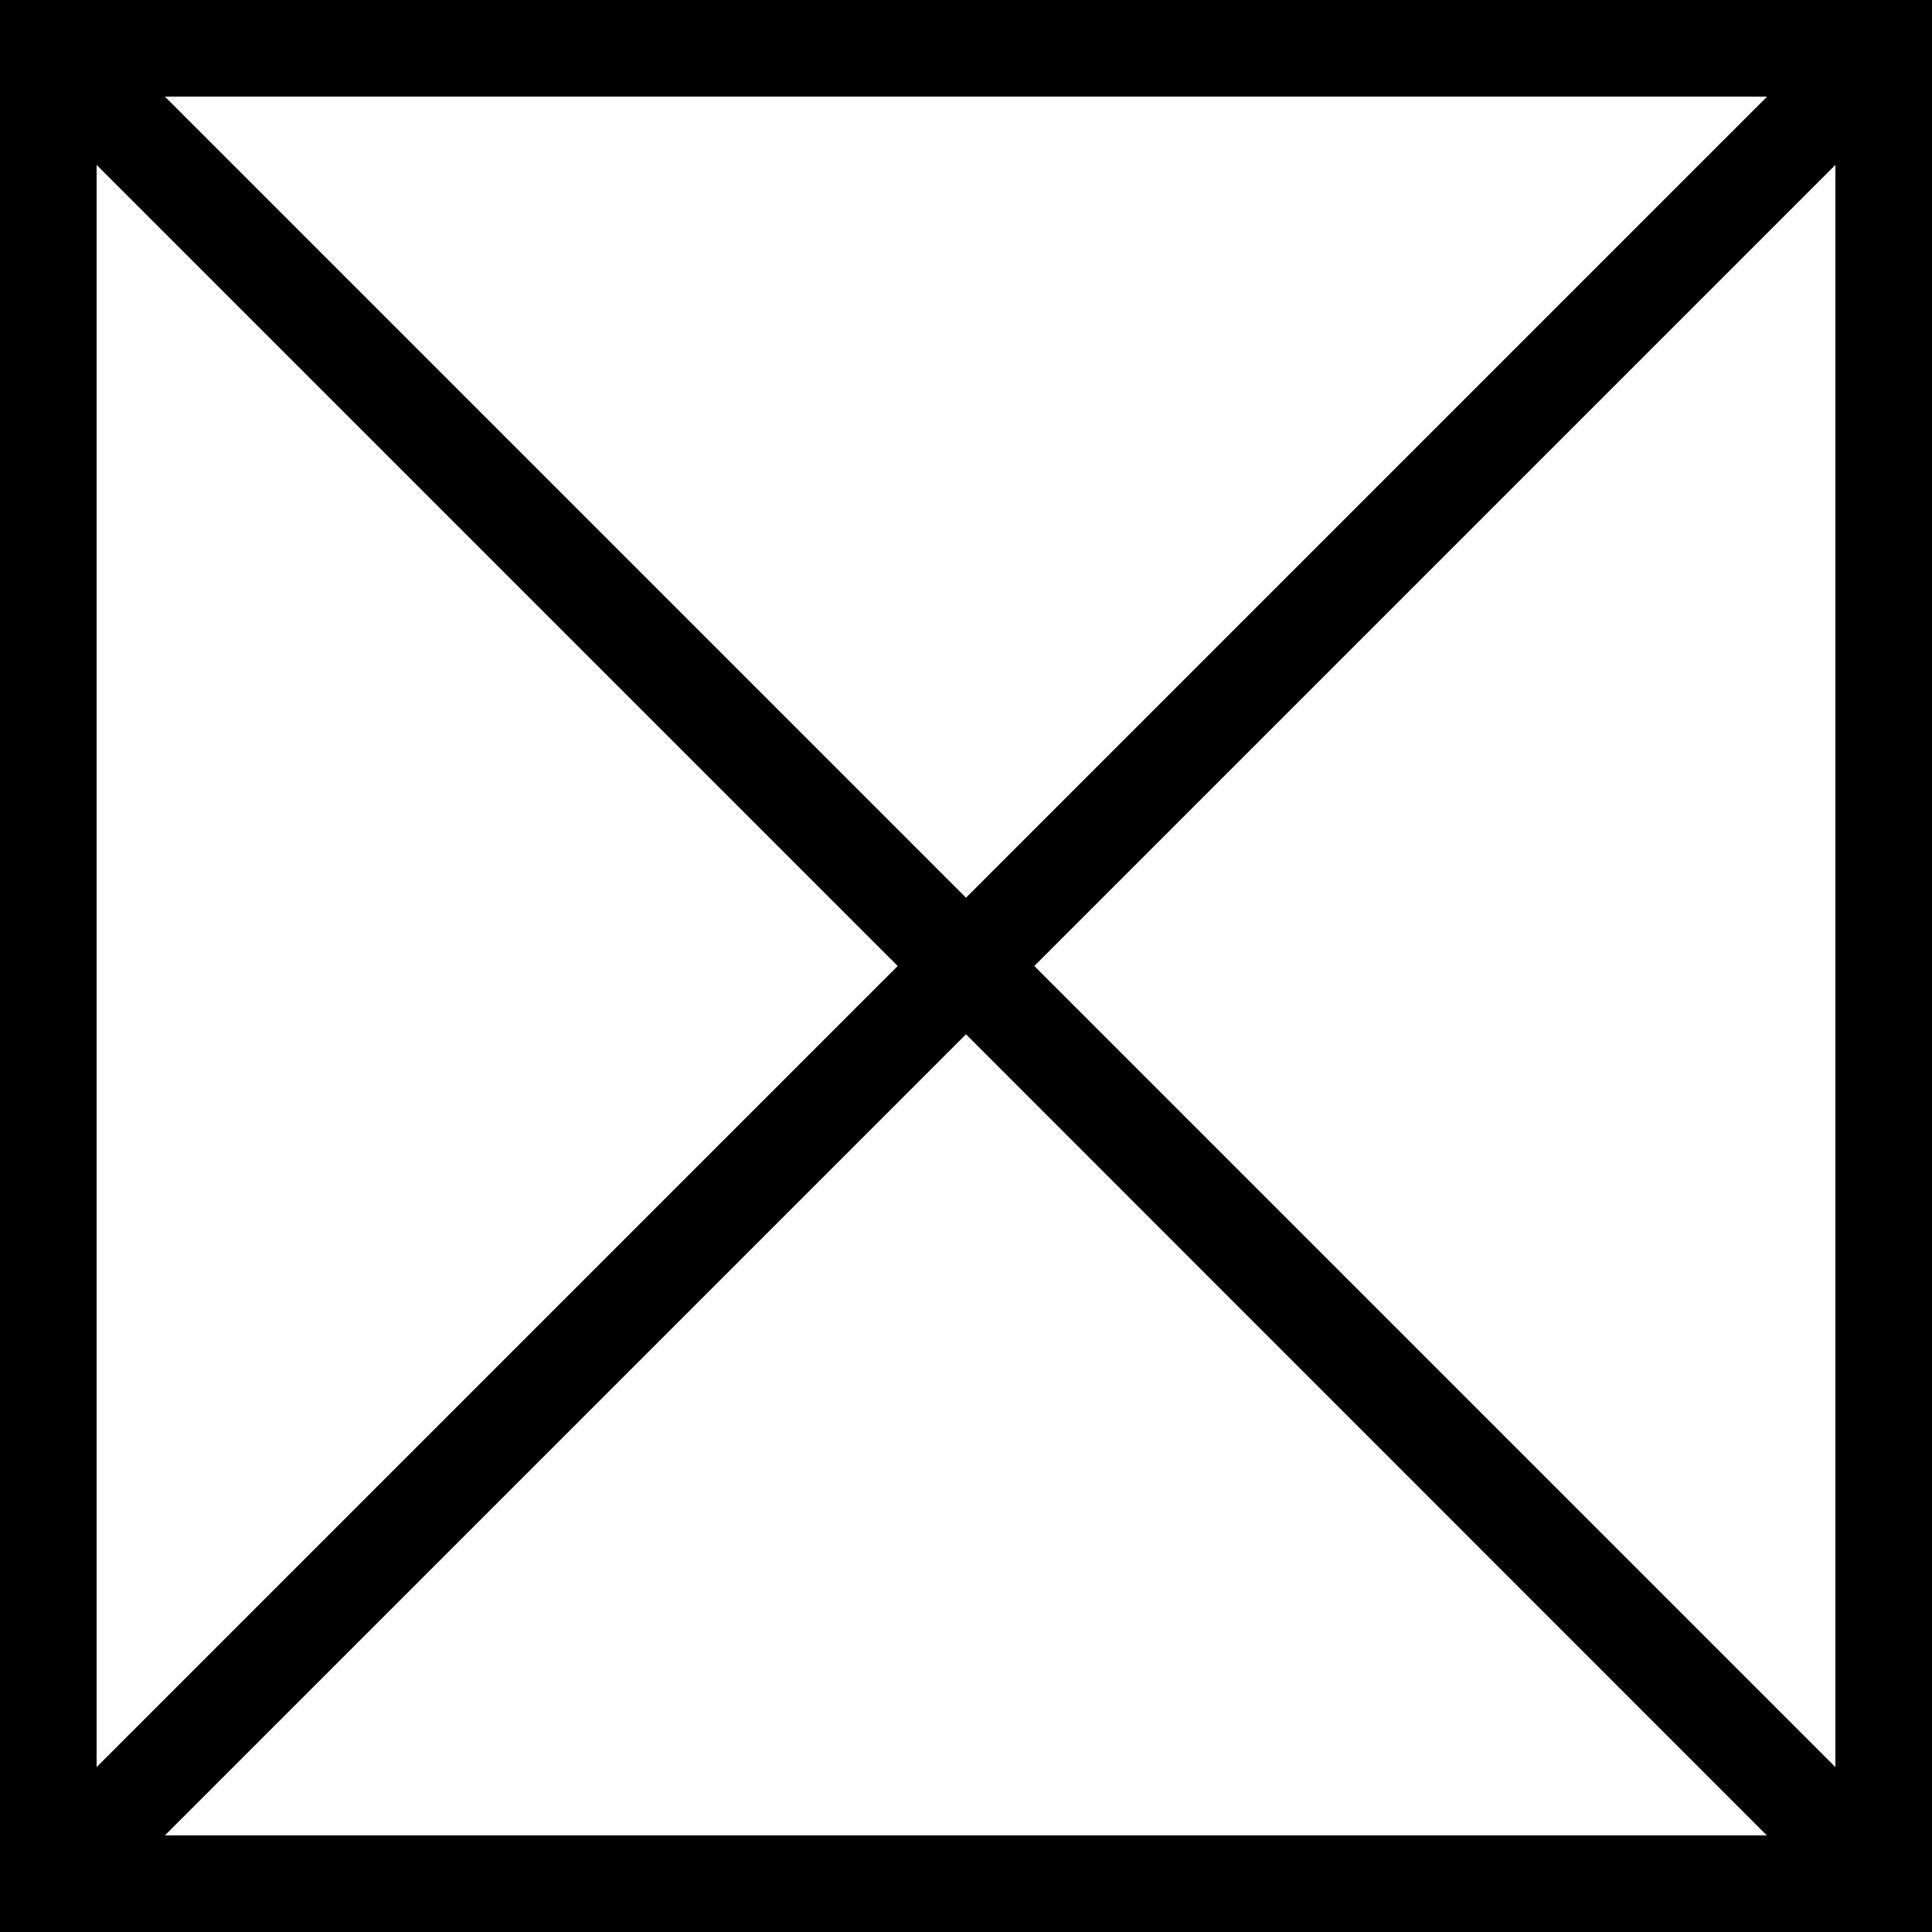
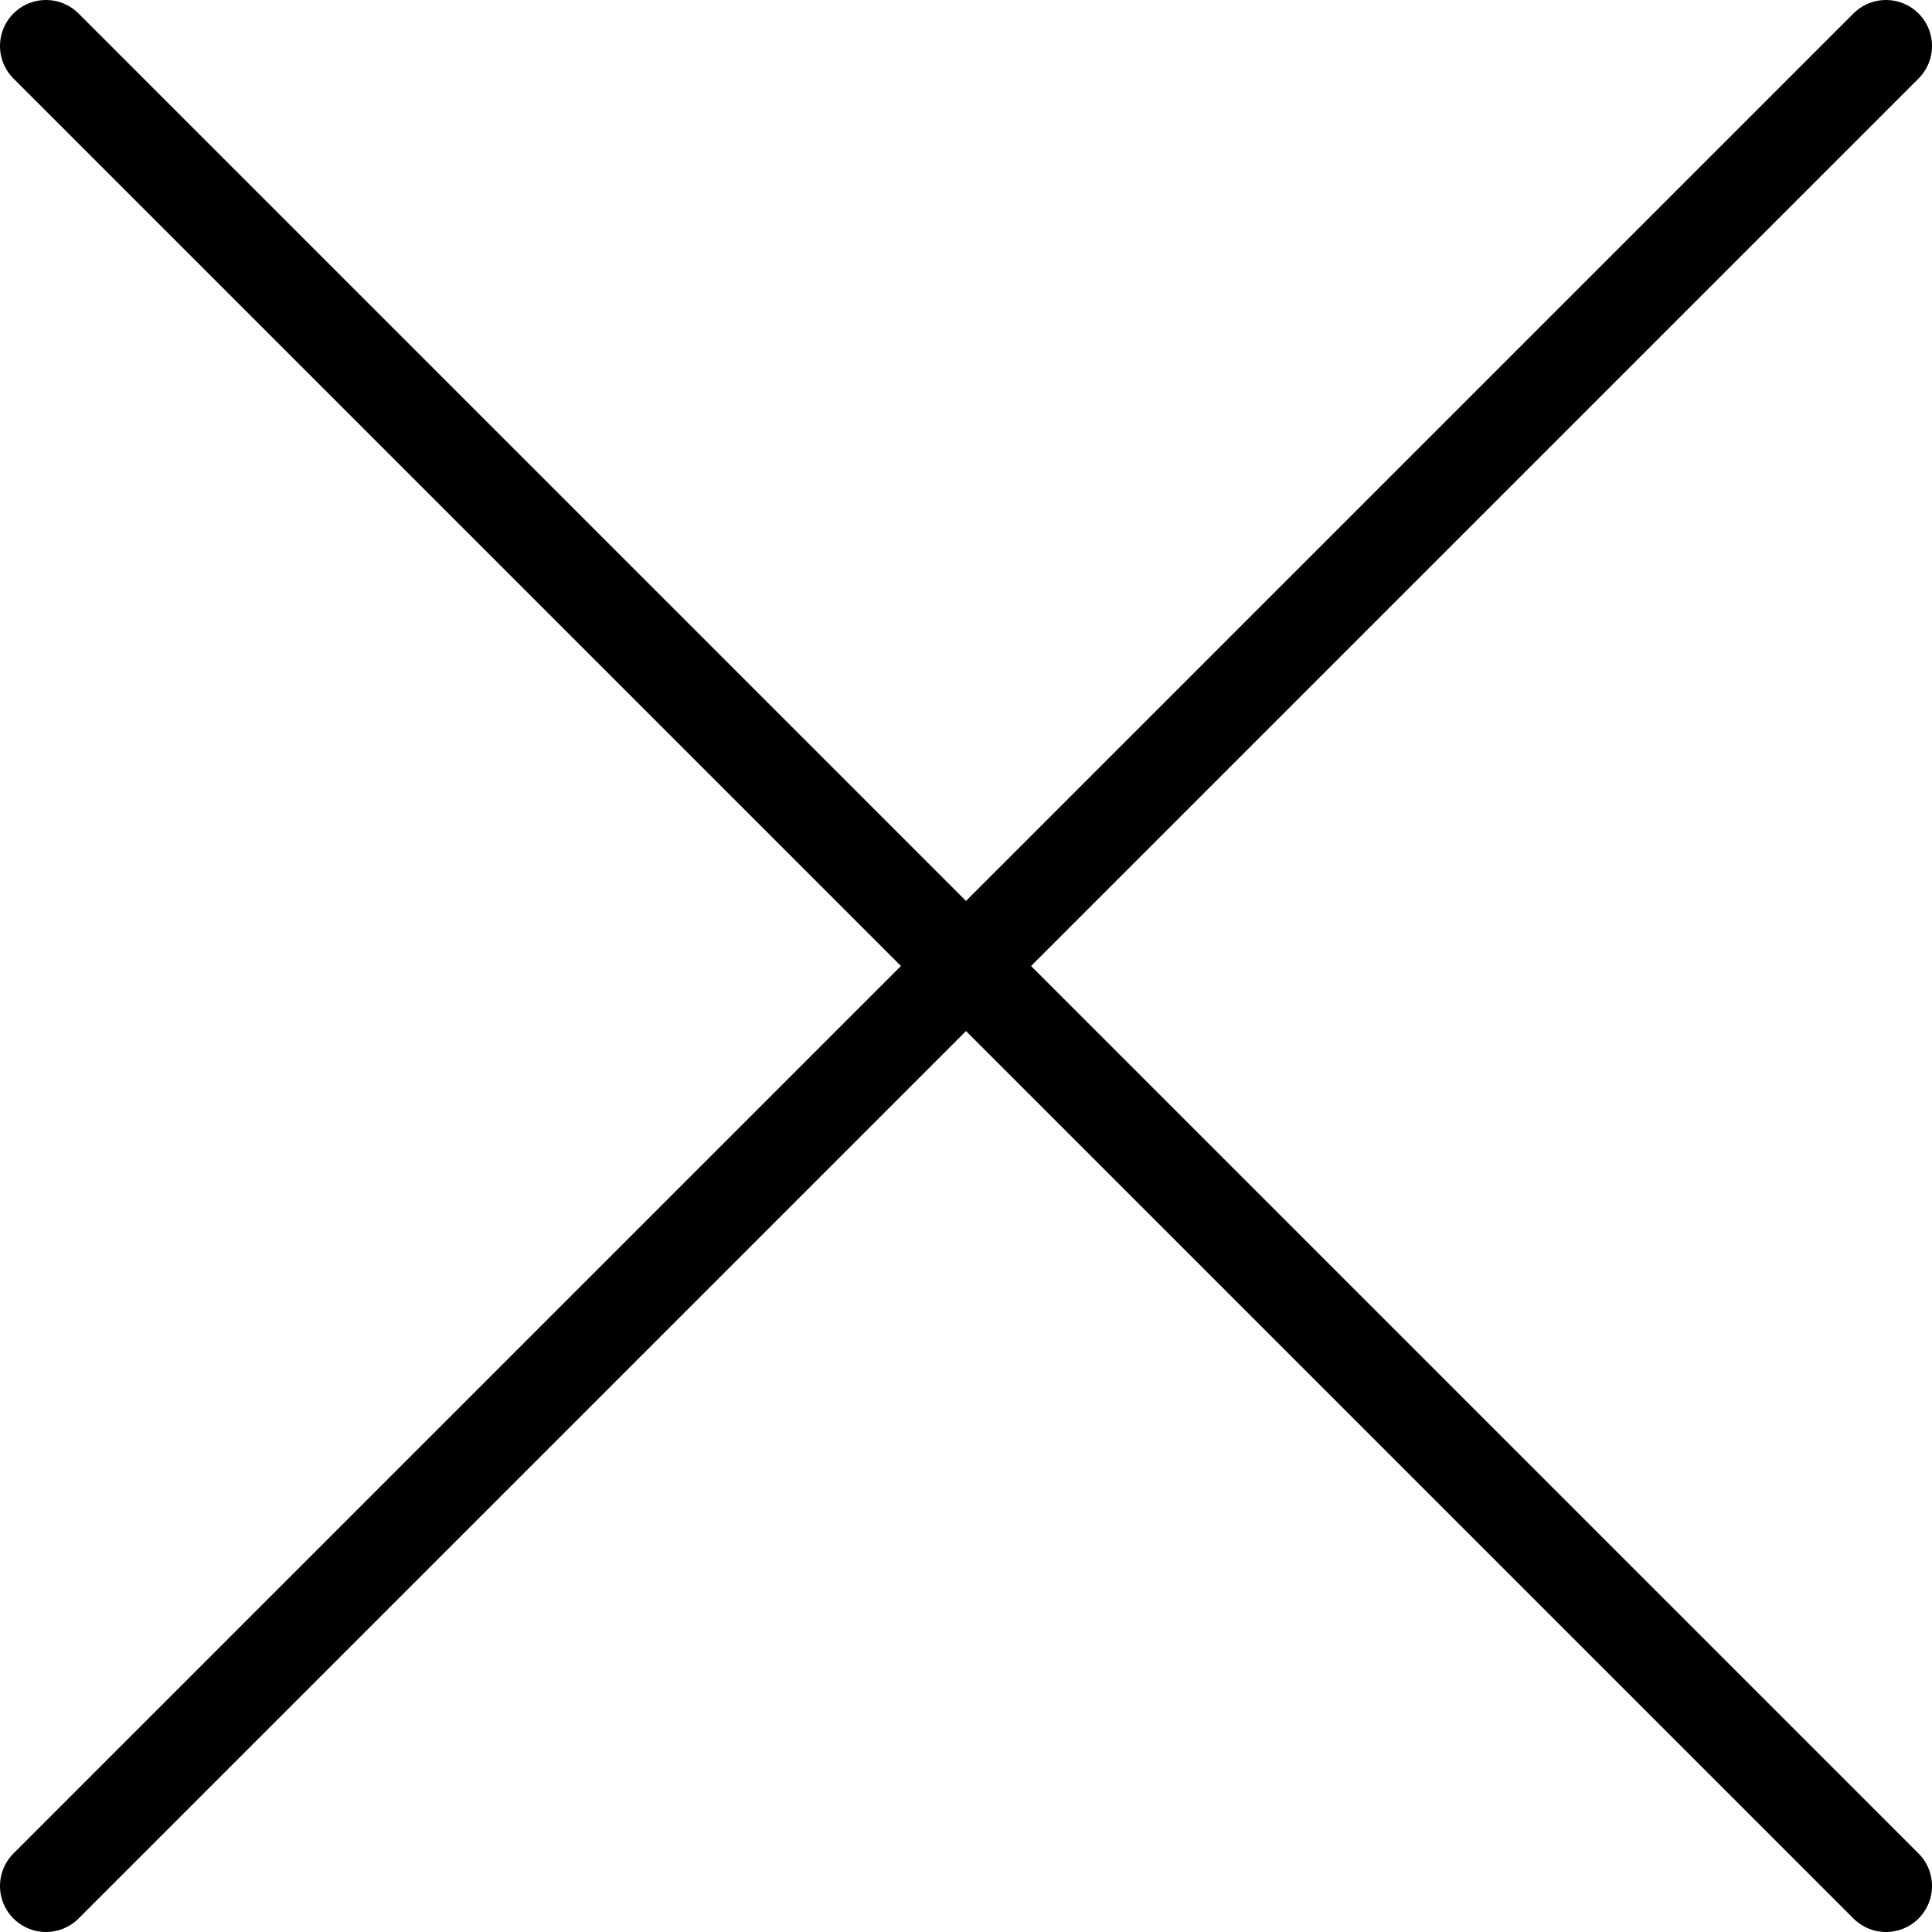
- <svg xmlns="http://www.w3.org/2000/svg" width="20" height="20" viewBox="0 0 20 20">
-   <path d="M19,1V19H1V1H19m1-1H0V20H20V0Z" />
-   <path d="M18.79,19.5,10,10.707l-8.9,8.9-.6-.1V.628L1.113.406,10,9.293,18.846.447,19.7.425l-.2,19.051ZM10.707,10,19.5,18.793V1.207ZM.5,1.207V18.793L9.293,10Z" />
+ <svg xmlns="http://www.w3.org/2000/svg" width="21" height="21" viewBox="0 0 21 21">
+   <line x1="0.5" y1="0.5" x2="20.5" y2="20.5" stroke="#000" stroke-linecap="round" stroke-miterlimit="10" />
+   <line x1="0.5" y1="20.5" x2="20.5" y2="0.5" stroke="#000" stroke-linecap="round" stroke-miterlimit="10" />
</svg>
